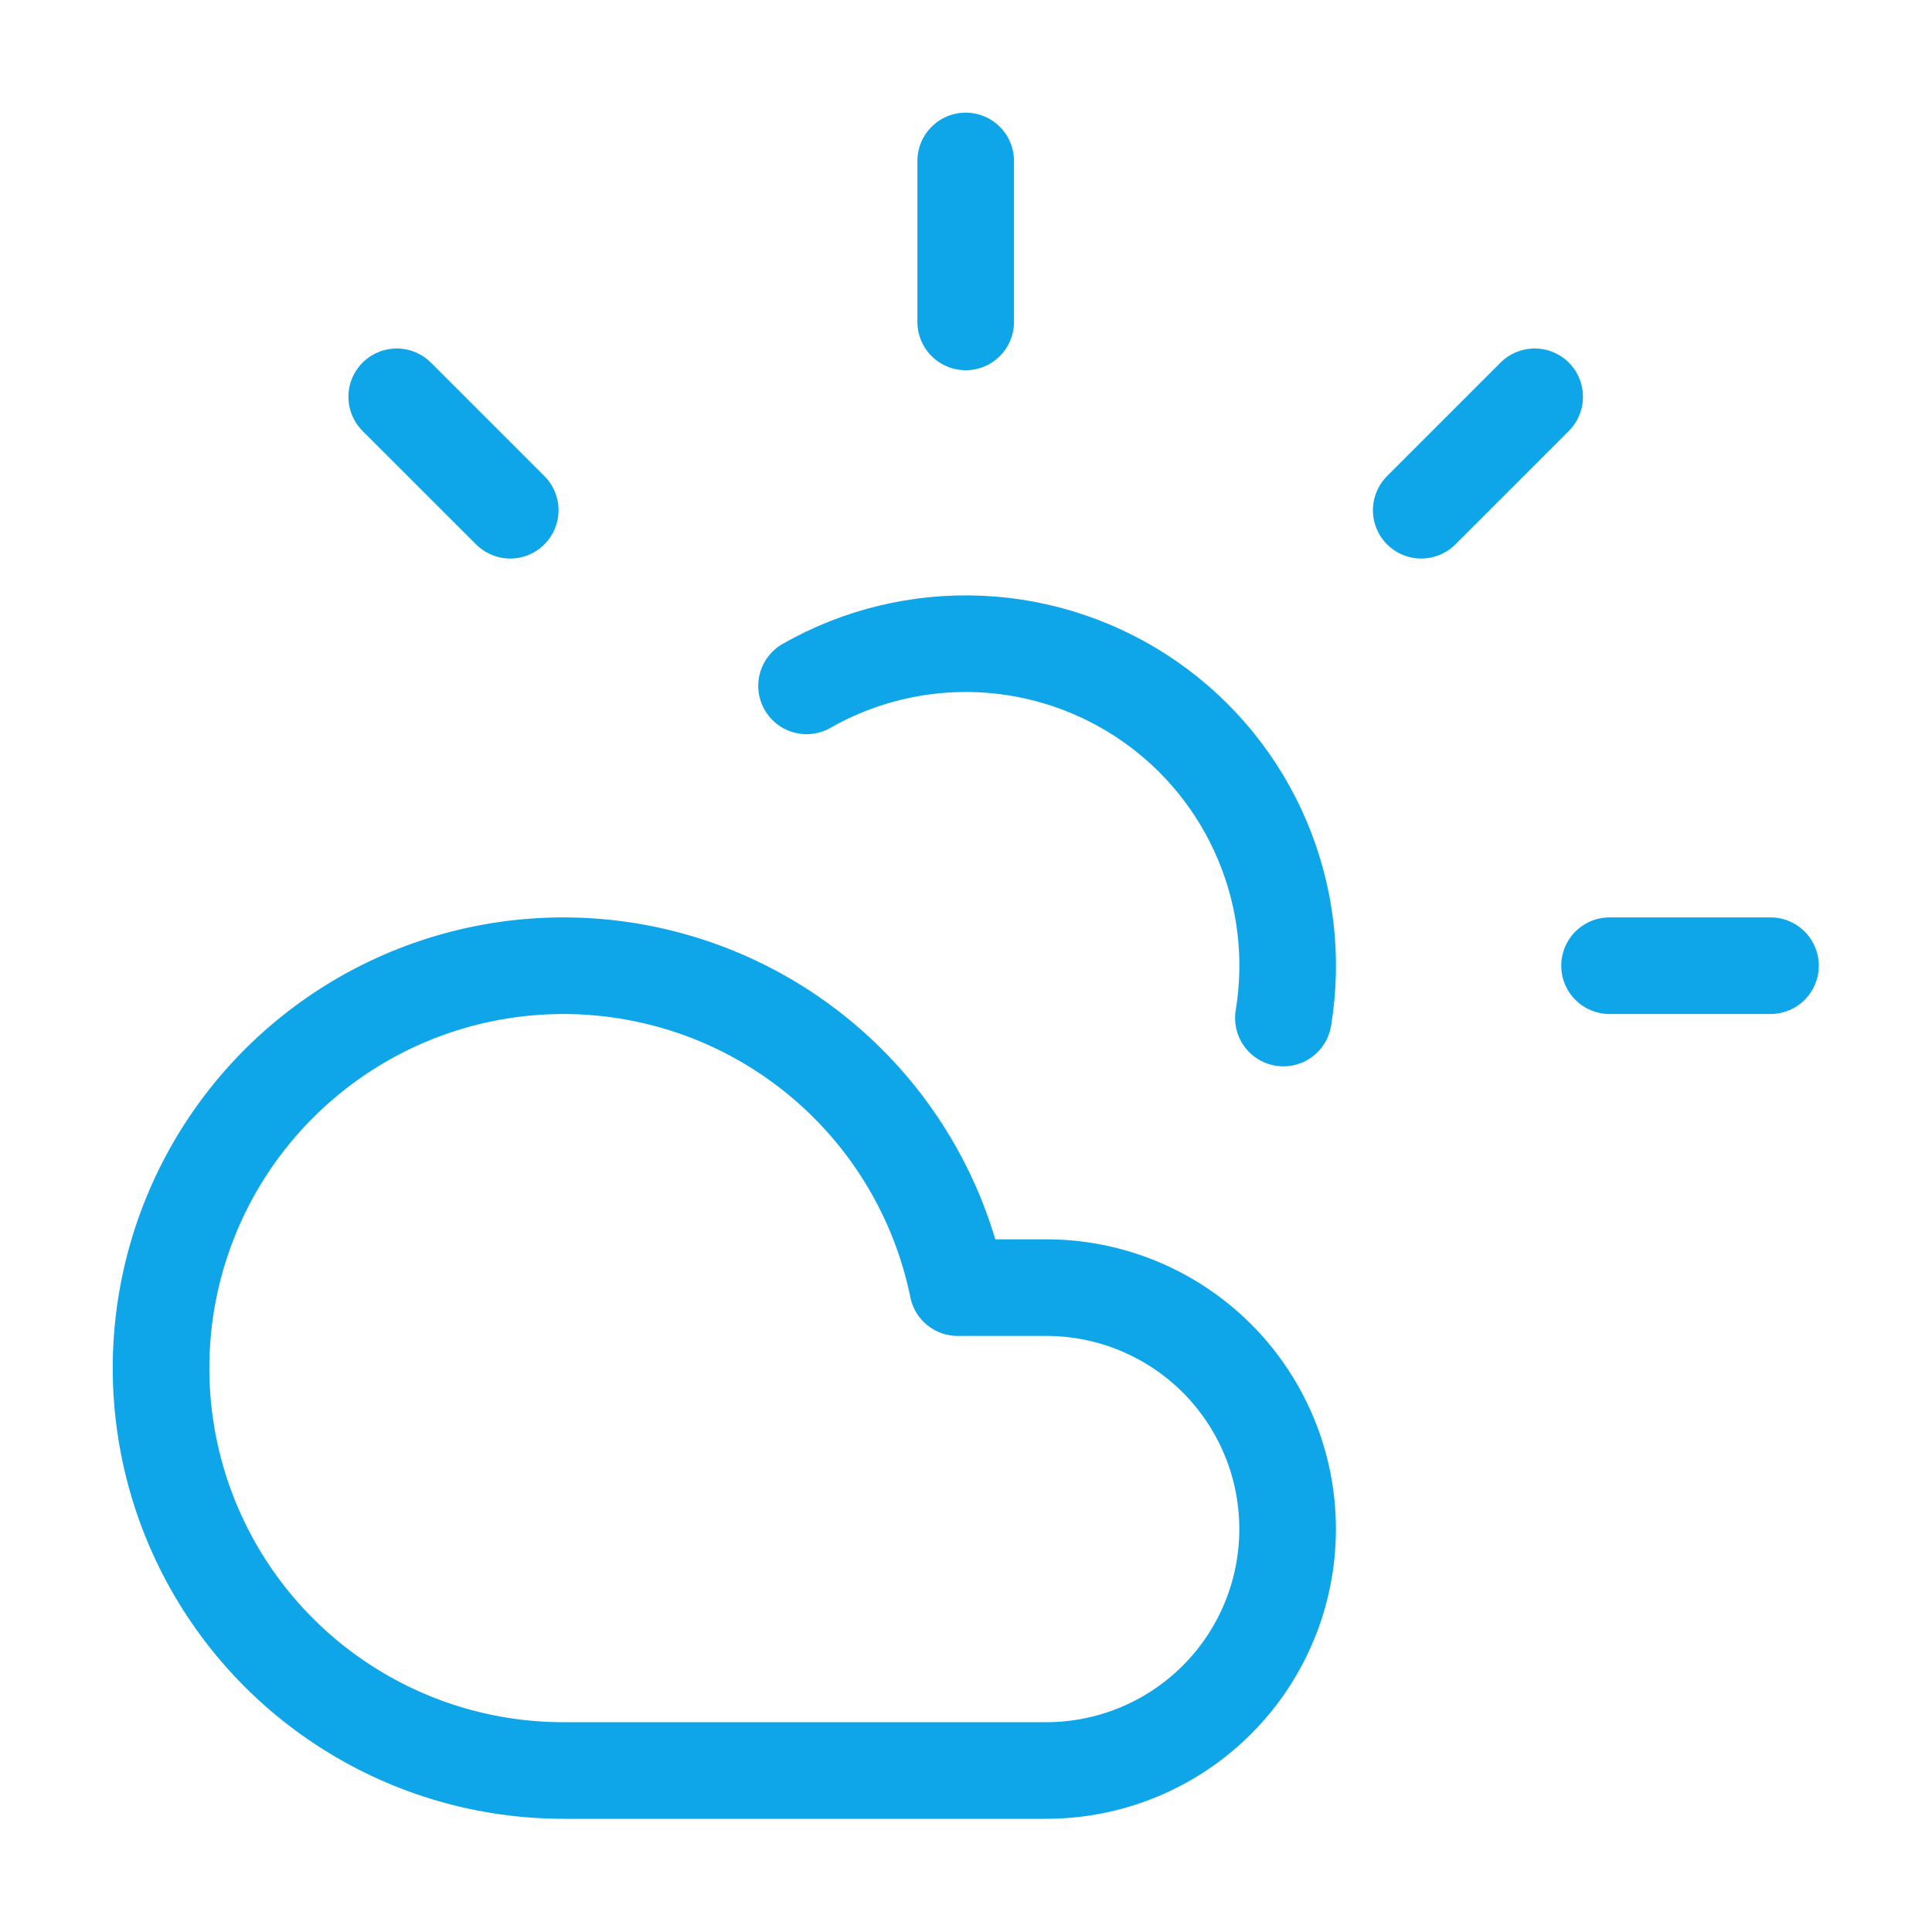
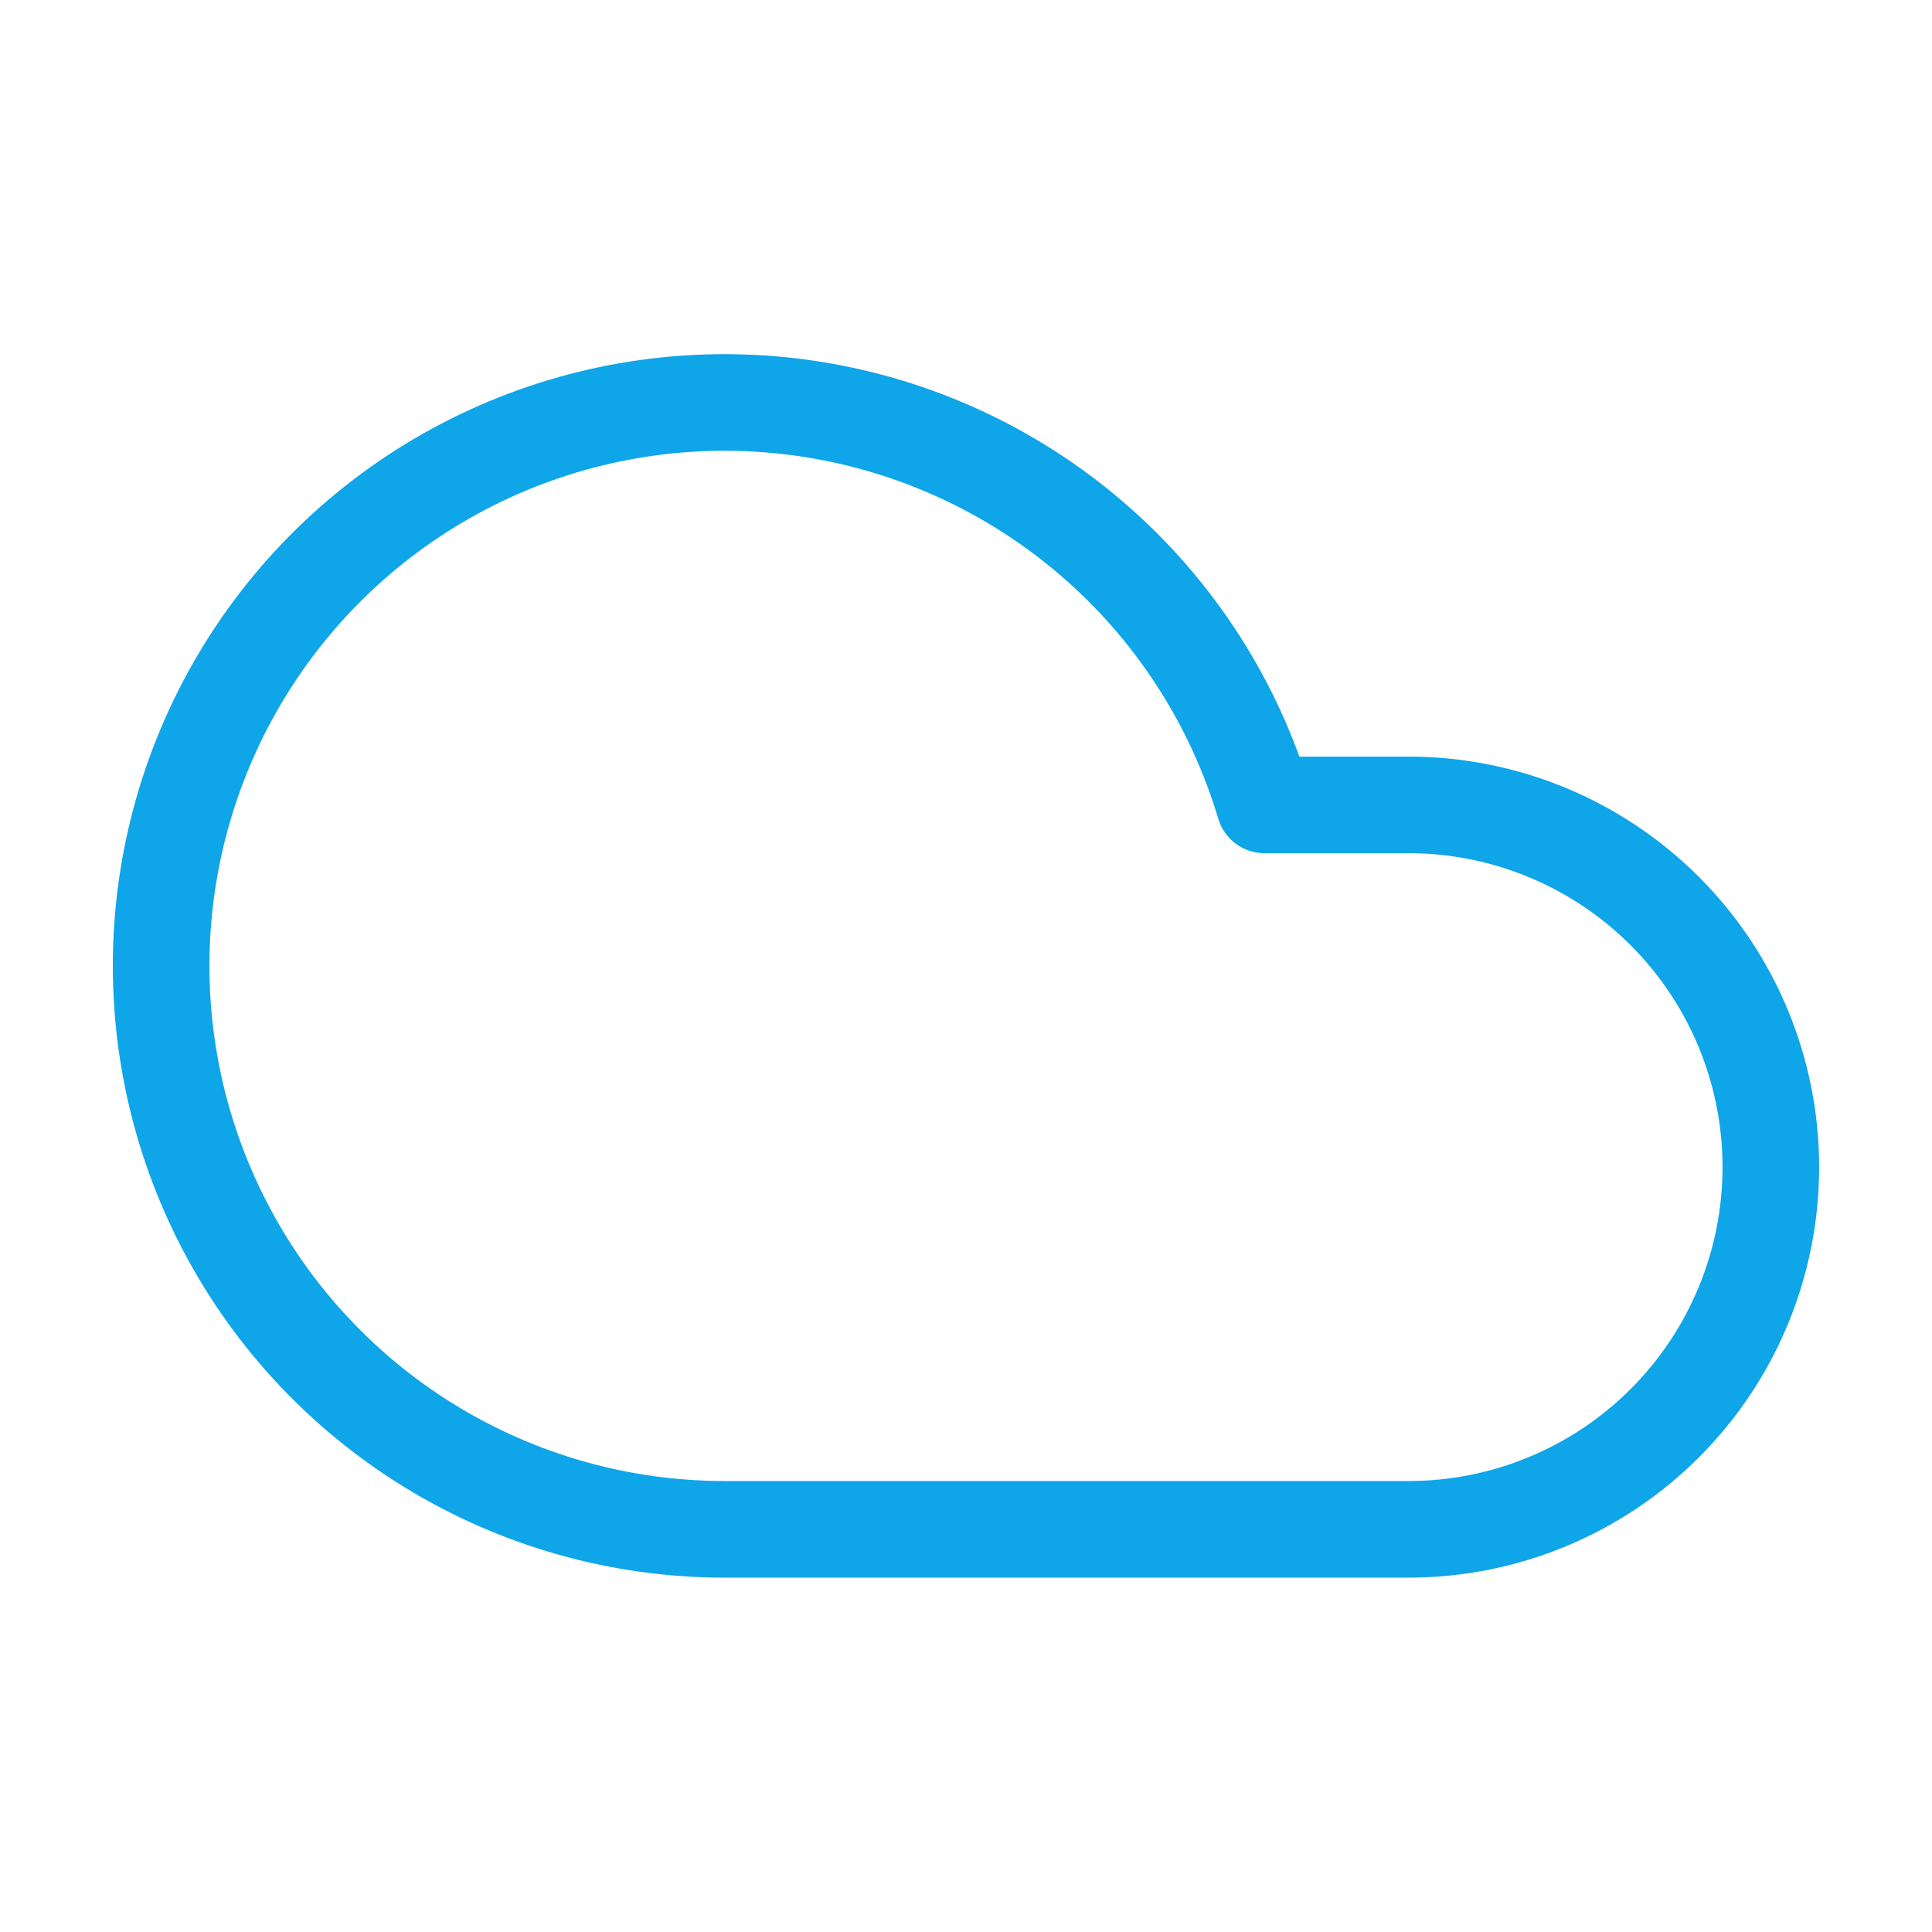
- <svg xmlns="http://www.w3.org/2000/svg" width="32" height="32" viewBox="0 0 32 32" fill="none">
-   <path d="M15.995 2.666V5.332" stroke="#0EA5E9" stroke-width="1.6" stroke-linecap="round" stroke-linejoin="round" />
-   <path d="M6.571 6.572L8.451 8.451" stroke="#0EA5E9" stroke-width="1.6" stroke-linecap="round" stroke-linejoin="round" />
-   <path d="M26.659 15.995H29.325" stroke="#0EA5E9" stroke-width="1.6" stroke-linecap="round" stroke-linejoin="round" />
-   <path d="M25.419 6.572L23.54 8.451" stroke="#0EA5E9" stroke-width="1.6" stroke-linecap="round" stroke-linejoin="round" />
-   <path d="M21.257 16.862C21.421 15.868 21.3 14.848 20.908 13.92C20.517 12.992 19.87 12.194 19.044 11.619C18.218 11.043 17.245 10.713 16.239 10.667C15.233 10.621 14.234 10.861 13.359 11.36" stroke="#0EA5E9" stroke-width="1.6" stroke-linecap="round" stroke-linejoin="round" />
-   <path d="M17.328 29.325H9.331C8.07 29.325 6.835 28.967 5.769 28.292C4.703 27.618 3.851 26.656 3.31 25.516C2.77 24.377 2.564 23.108 2.716 21.856C2.868 20.604 3.372 19.421 4.17 18.444C4.968 17.468 6.026 16.737 7.222 16.338C8.418 15.939 9.703 15.887 10.927 16.189C12.152 16.491 13.265 17.134 14.139 18.044C15.012 18.953 15.61 20.092 15.862 21.327H17.328C18.389 21.327 19.406 21.748 20.156 22.498C20.906 23.248 21.327 24.265 21.327 25.326C21.327 26.387 20.906 27.404 20.156 28.154C19.406 28.904 18.389 29.325 17.328 29.325Z" stroke="#0EA5E9" stroke-width="1.6" stroke-linecap="round" stroke-linejoin="round" />
+ <svg xmlns="http://www.w3.org/2000/svg" width="52" height="52" viewBox="0 0 52 52" fill="none">
+   <path d="M37.913 41.162H19.498C16.686 41.162 13.929 40.379 11.536 38.902C9.143 37.424 7.208 35.311 5.947 32.797C4.686 30.283 4.149 27.468 4.395 24.667C4.642 21.865 5.663 19.188 7.344 16.933C9.025 14.678 11.3 12.935 13.914 11.899C16.529 10.863 19.38 10.574 22.149 11.065C24.918 11.556 27.496 12.807 29.595 14.679C31.694 16.551 33.231 18.969 34.035 21.664H37.913C40.498 21.664 42.978 22.692 44.806 24.52C46.635 26.348 47.662 28.828 47.662 31.413C47.662 33.999 46.635 36.479 44.806 38.307C42.978 40.135 40.498 41.162 37.913 41.162Z" stroke="#0EA5E9" stroke-width="2.6" stroke-linecap="round" stroke-linejoin="round" />
</svg>
